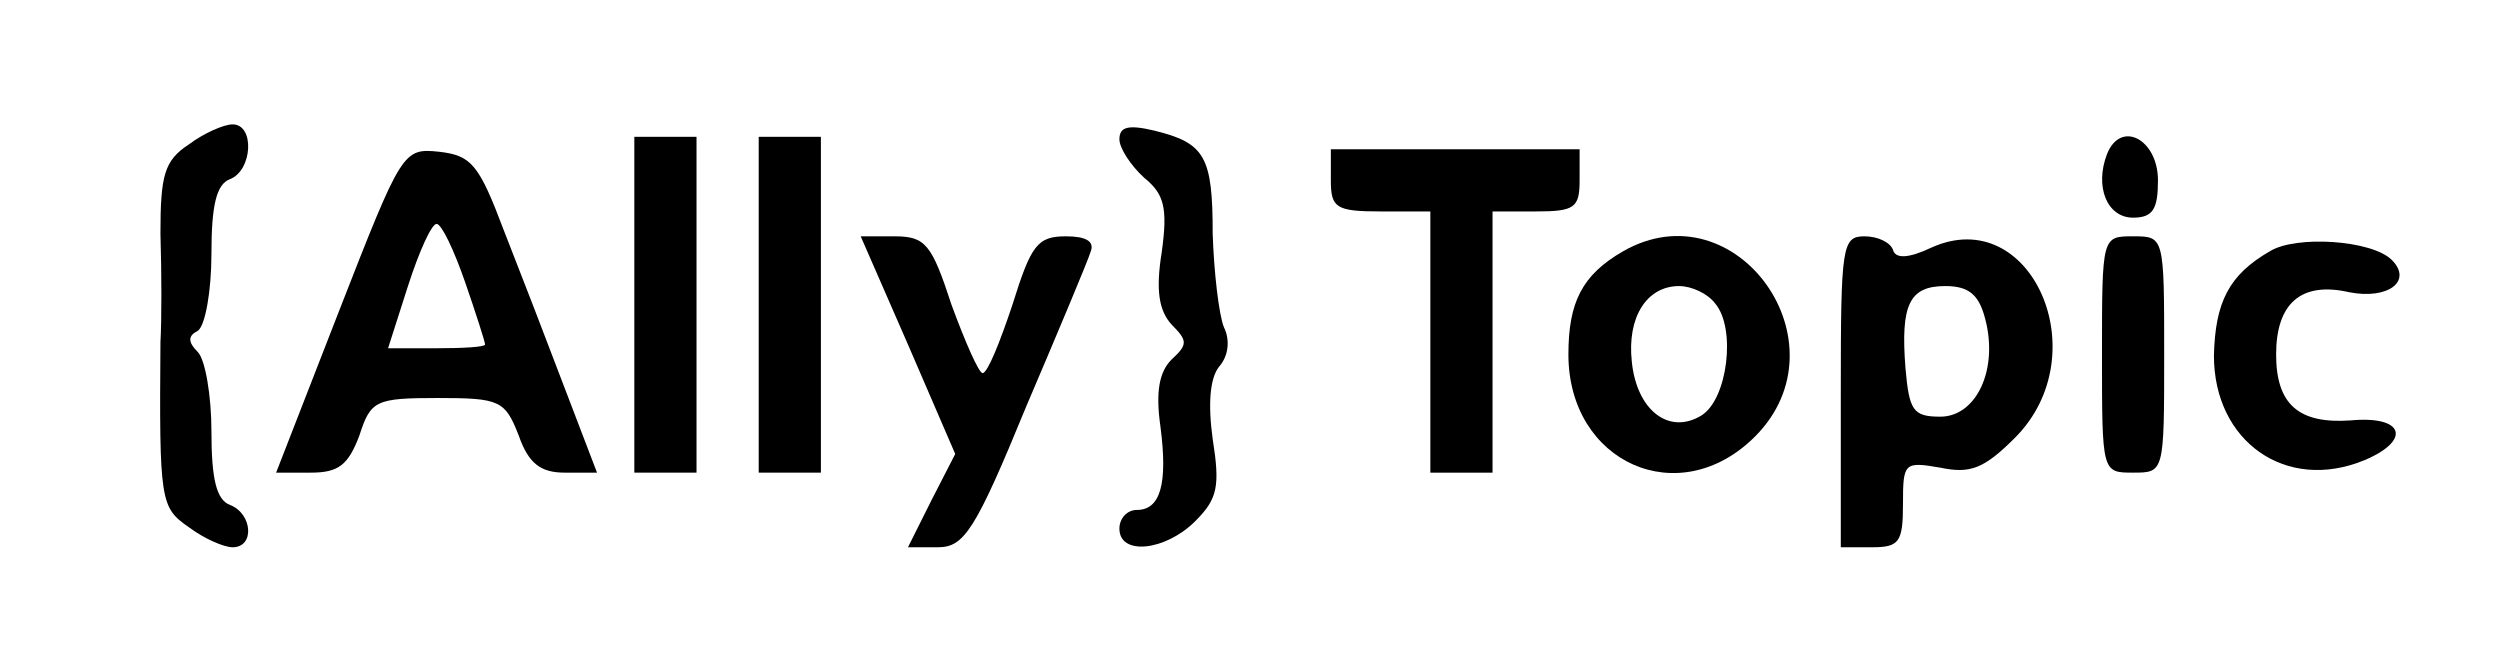
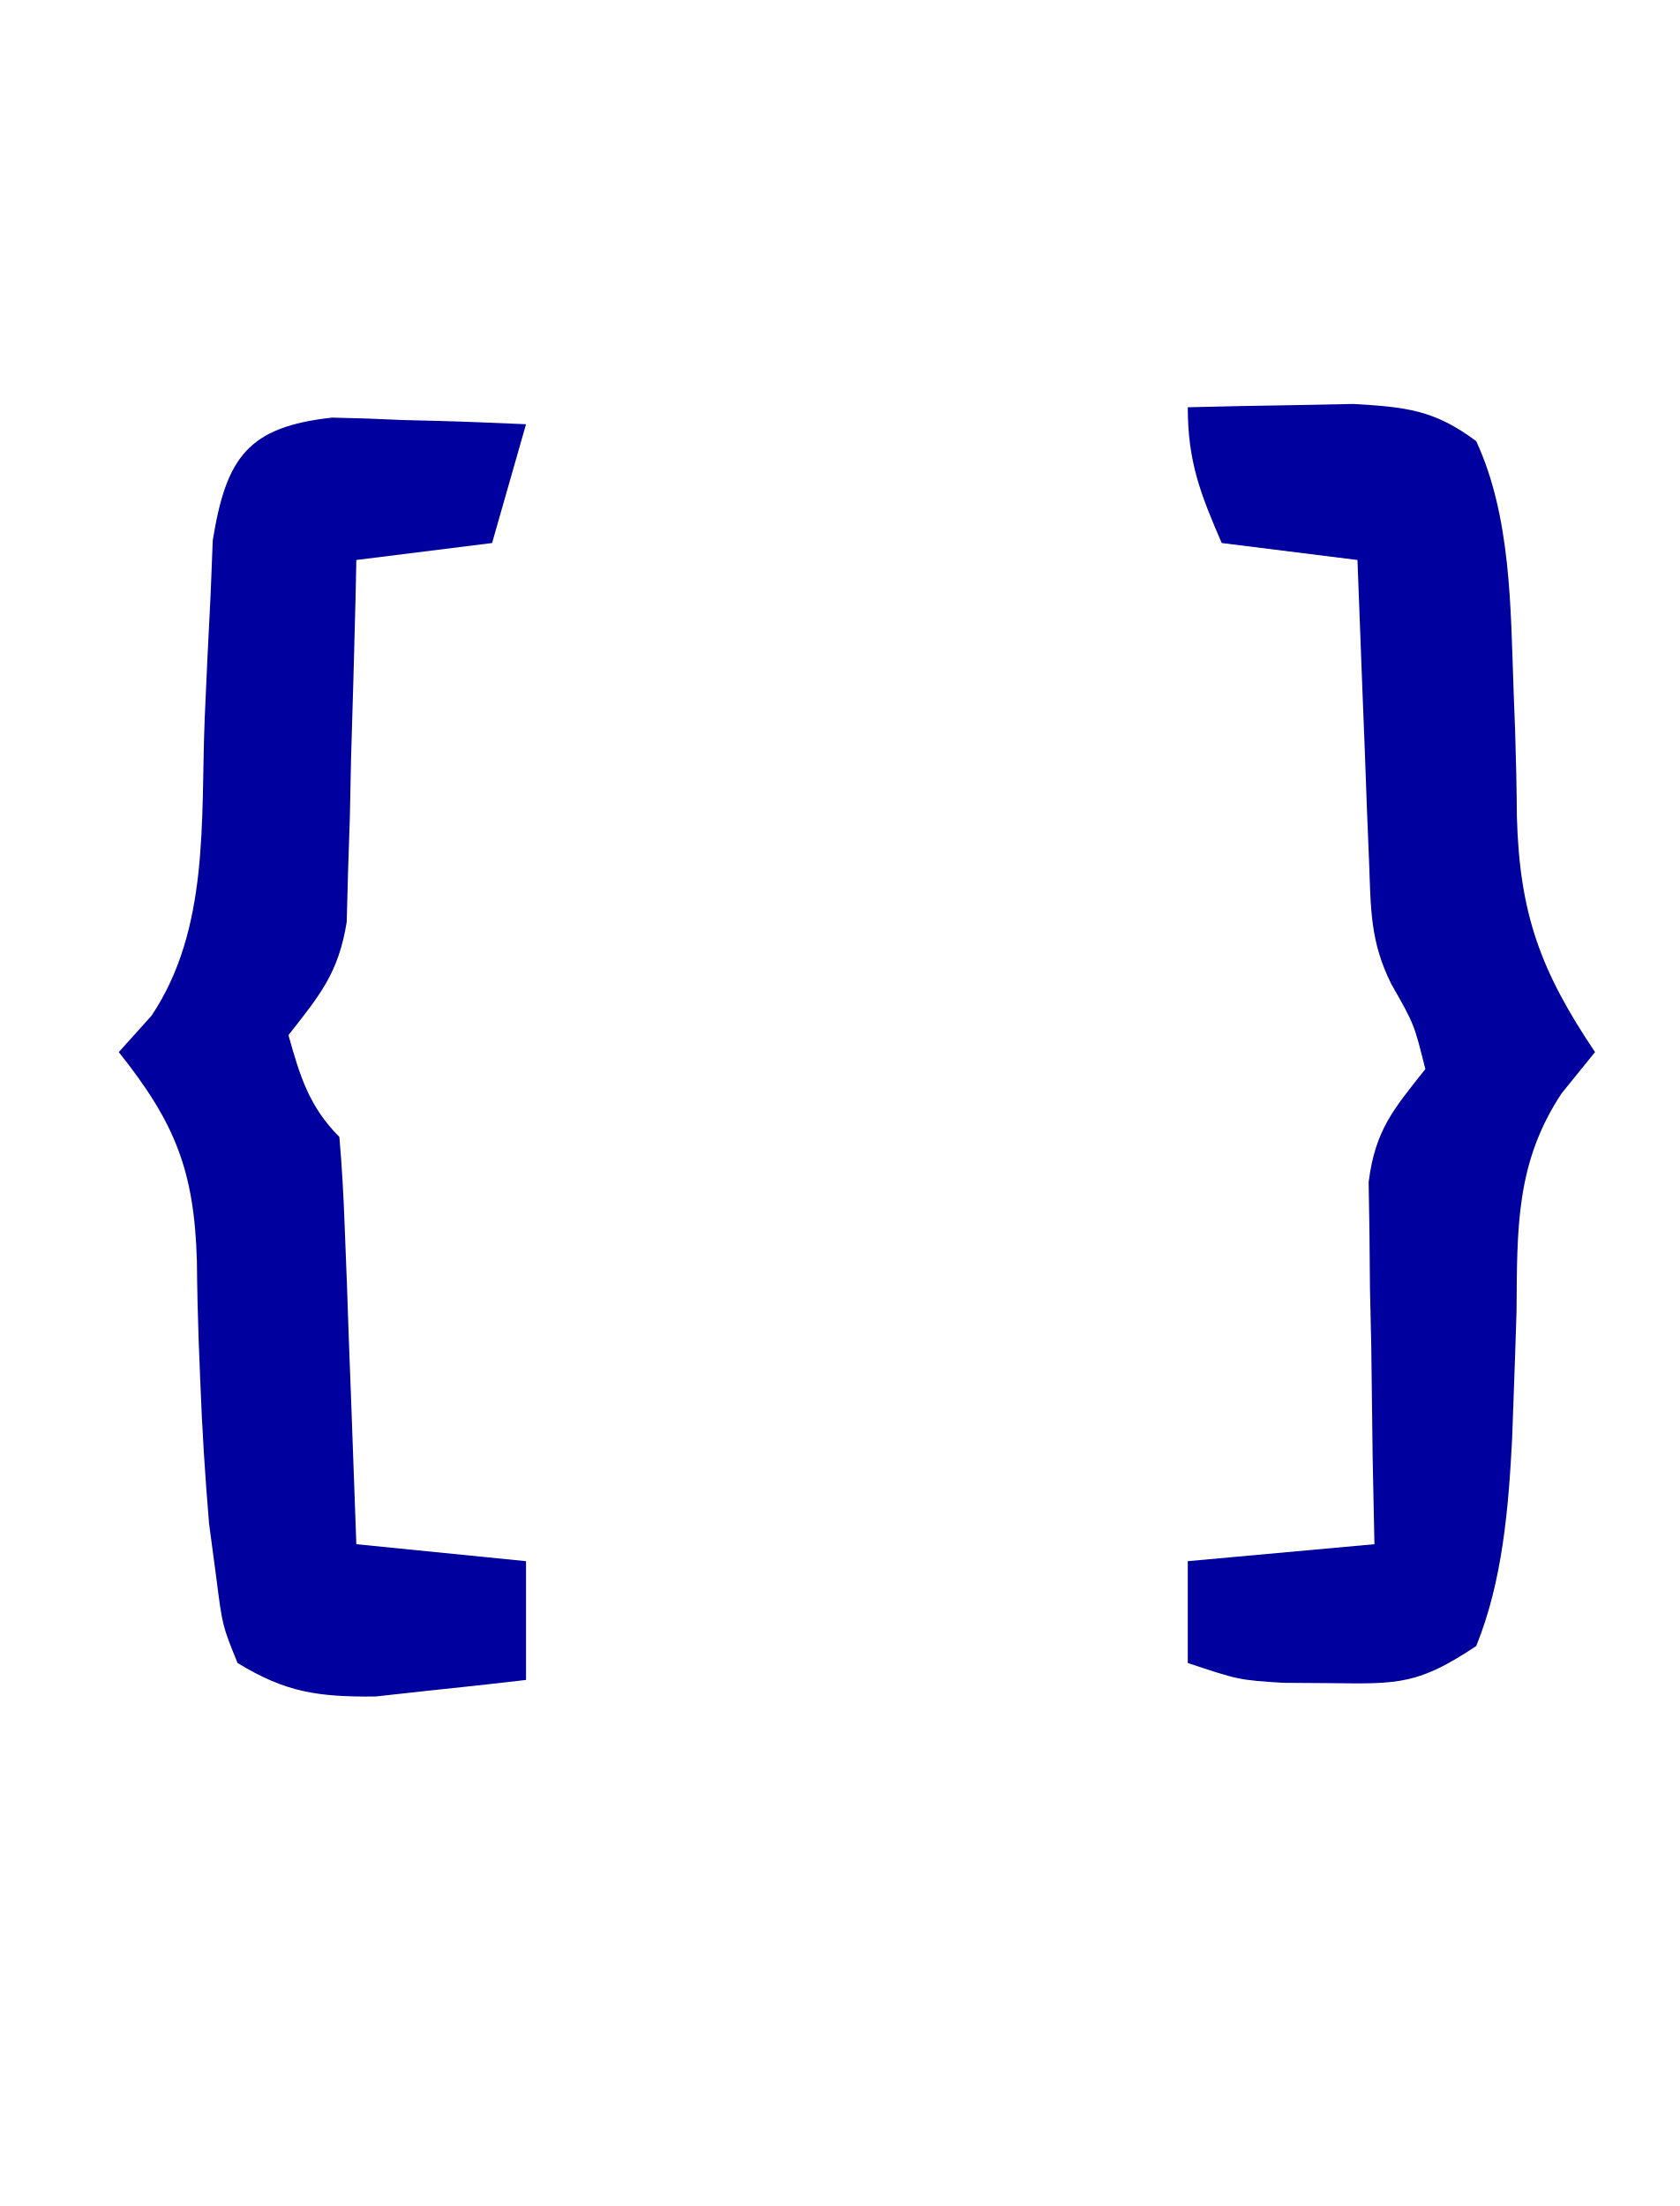
- <svg xmlns="http://www.w3.org/2000/svg" version="1.0" width="201pt" height="52pt" viewBox="0 0 201 52" preserveAspectRatio="xMidYMid meet">
-   <g transform="translate(0,52) scale(0.1,-0.1)" fill="#000000" stroke="none">
-     <path d="M152 404 c-20 -13 -23 -25 -23 -72 1 -32 1 -70 0 -87 -1 -129 0 -133 23 -149 12 -9 28 -16 35 -16 18 0 16 27 -2 34 -11 4 -15 21 -15 59 0 29 -5 58 -11 64 -8 8 -8 13 0 17 6 4 11 32 11 62 0 39 4 56 15 60 18 7 20 44 2 44 -7 0 -23 -7 -35 -16z" />
-     <path d="M900 408 c0 -7 9 -21 20 -31 16 -13 19 -24 14 -60 -5 -31 -2 -47 8 -58 13 -13 13 -16 0 -28 -10 -10 -13 -26 -9 -54 6 -46 0 -67 -19 -67 -8 0 -14 -7 -14 -15 0 -22 37 -18 61 6 18 18 20 28 14 66 -4 29 -2 49 5 58 8 9 9 22 4 32 -4 10 -8 44 -9 75 0 62 -6 73 -47 83 -21 5 -28 3 -28 -7z" />
-     <path d="M510 275 l0 -135 25 0 25 0 0 135 0 135 -25 0 -25 0 0 -135z" />
-     <path d="M610 275 l0 -135 25 0 25 0 0 135 0 135 -25 0 -25 0 0 -135z" />
-     <path d="M1694 396 c-10 -26 0 -51 21 -51 16 0 20 7 20 30 0 33 -30 49 -41 21z" />
-     <path d="M273 271 l-51 -131 28 0 c22 0 30 6 39 30 9 28 13 30 63 30 50 0 54 -2 65 -30 8 -23 18 -30 37 -30 l26 0 -26 68 c-14 37 -36 94 -49 127 -20 53 -26 60 -52 63 -29 3 -30 1 -80 -127z m101 22 c9 -26 16 -48 16 -50 0 -2 -18 -3 -39 -3 l-39 0 16 50 c9 28 19 50 23 50 4 0 14 -21 23 -47z" />
-     <path d="M1070 375 c0 -22 4 -25 40 -25 l40 0 0 -105 0 -105 25 0 25 0 0 105 0 105 35 0 c31 0 35 3 35 25 l0 25 -100 0 -100 0 0 -25z" />
-     <path d="M730 243 l38 -88 -19 -37 -19 -38 24 0 c21 0 30 13 71 113 26 61 50 118 52 125 3 8 -4 12 -20 12 -23 0 -28 -7 -43 -55 -10 -30 -20 -55 -24 -55 -3 0 -14 25 -25 55 -16 49 -21 55 -46 55 l-27 0 38 -87z" />
-     <path d="M1305 318 c-33 -19 -44 -41 -44 -83 0 -87 89 -127 150 -66 75 75 -15 201 -106 149z m74 -42 c17 -20 10 -77 -11 -90 -26 -16 -52 4 -56 43 -4 36 12 61 38 61 10 0 23 -6 29 -14z" />
-     <path d="M1480 205 l0 -125 25 0 c22 0 25 4 25 35 0 33 1 34 30 29 24 -5 35 -1 60 24 67 67 13 189 -67 153 -19 -9 -29 -9 -31 -2 -2 6 -12 11 -23 11 -18 0 -19 -8 -19 -125z m116 59 c11 -41 -7 -79 -36 -79 -22 0 -25 5 -28 39 -4 51 3 66 32 66 19 0 27 -7 32 -26z" />
-     <path d="M1690 235 c0 -95 0 -95 25 -95 25 0 25 0 25 95 0 95 0 95 -25 95 -25 0 -25 0 -25 -95z" />
-     <path d="M1825 318 c-33 -19 -44 -41 -45 -84 0 -69 58 -110 121 -84 38 16 32 36 -11 32 -42 -3 -60 13 -60 53 0 41 20 59 59 50 31 -6 51 9 34 26 -16 16 -77 20 -98 7z" />
-   </g>
+ <svg xmlns="http://www.w3.org/2000/svg" version="1.1" width="99" height="130">
+   <path d="M0 0 C2.083 -0.054 4.166 -0.093 6.25 -0.125 C7.99 -0.16 7.99 -0.16 9.766 -0.195 C12.867 -0.008 14.532 0.15 17 2 C19.057 6.449 19.023 11.808 19.199 16.641 C19.231 17.47 19.262 18.299 19.294 19.153 C19.347 20.813 19.382 22.474 19.395 24.135 C19.554 29.868 20.795 33.23 24 38 C23.353 38.799 22.706 39.598 22.039 40.422 C19.31 44.524 19.414 48.448 19.375 53.25 C19.323 54.942 19.266 56.633 19.203 58.324 C19.16 59.533 19.16 59.533 19.115 60.767 C18.904 64.866 18.553 69.17 17 73 C13.63 75.247 12.439 75.246 8.5 75.188 C7.061 75.178 7.061 75.178 5.594 75.168 C3 75 3 75 0 74 C0 72.02 0 70.04 0 68 C5.445 67.505 5.445 67.505 11 67 C10.948 64.471 10.948 64.471 10.895 61.891 C10.866 59.677 10.839 57.464 10.812 55.25 C10.787 54.139 10.762 53.028 10.736 51.883 C10.727 50.813 10.717 49.743 10.707 48.641 C10.683 47.164 10.683 47.164 10.659 45.657 C11.053 42.584 12.113 41.383 14 39 C13.339 36.348 13.339 36.348 12 34 C10.742 31.483 10.792 29.587 10.684 26.773 C10.642 25.742 10.6 24.711 10.557 23.648 C10.517 22.568 10.478 21.488 10.438 20.375 C10.394 19.287 10.351 18.199 10.307 17.078 C10.2 14.386 10.098 11.693 10 9 C7.36 8.67 4.72 8.34 2 8 C0.743 5.094 0 3.204 0 0 Z " fill="#00009F" transform="translate(70,24)" />
+   <path d="M0 0 C1.372 0.027 2.743 0.074 4.113 0.141 C5.166 0.168 5.166 0.168 6.24 0.195 C7.969 0.242 9.698 0.314 11.426 0.391 C10.766 2.701 10.106 5.011 9.426 7.391 C6.786 7.721 4.146 8.051 1.426 8.391 C1.411 9.097 1.397 9.803 1.382 10.53 C1.307 13.734 1.21 16.937 1.113 20.141 C1.079 21.807 1.079 21.807 1.045 23.508 C1.009 24.578 0.974 25.648 0.938 26.75 C0.911 27.735 0.885 28.719 0.858 29.733 C0.367 32.753 -0.722 34.024 -2.574 36.391 C-1.907 38.783 -1.353 40.612 0.426 42.391 C0.583 44.169 0.677 45.954 0.742 47.738 C0.805 49.358 0.805 49.358 0.869 51.01 C0.908 52.146 0.948 53.282 0.988 54.453 C1.031 55.593 1.075 56.733 1.119 57.908 C1.226 60.736 1.328 63.563 1.426 66.391 C4.726 66.721 8.026 67.051 11.426 67.391 C11.426 69.701 11.426 72.011 11.426 74.391 C9.532 74.614 7.635 74.819 5.738 75.016 C4.683 75.132 3.627 75.248 2.539 75.367 C-0.811 75.392 -2.715 75.14 -5.574 73.391 C-6.465 71.203 -6.465 71.203 -6.824 68.391 C-6.966 67.326 -7.108 66.261 -7.254 65.164 C-7.491 62.367 -7.664 59.607 -7.77 56.805 C-7.801 56.013 -7.833 55.222 -7.866 54.406 C-7.921 52.842 -7.956 51.276 -7.97 49.711 C-8.127 44.381 -9.242 41.572 -12.574 37.391 C-11.936 36.682 -11.298 35.973 -10.641 35.242 C-7.214 30.104 -7.748 23.731 -7.512 17.766 C-7.408 15.335 -7.293 12.906 -7.164 10.477 C-7.121 9.405 -7.079 8.333 -7.035 7.228 C-6.242 2.347 -4.966 0.543 0 0 Z " fill="#00009F" transform="translate(19.57422,24.60938)" />
</svg>
